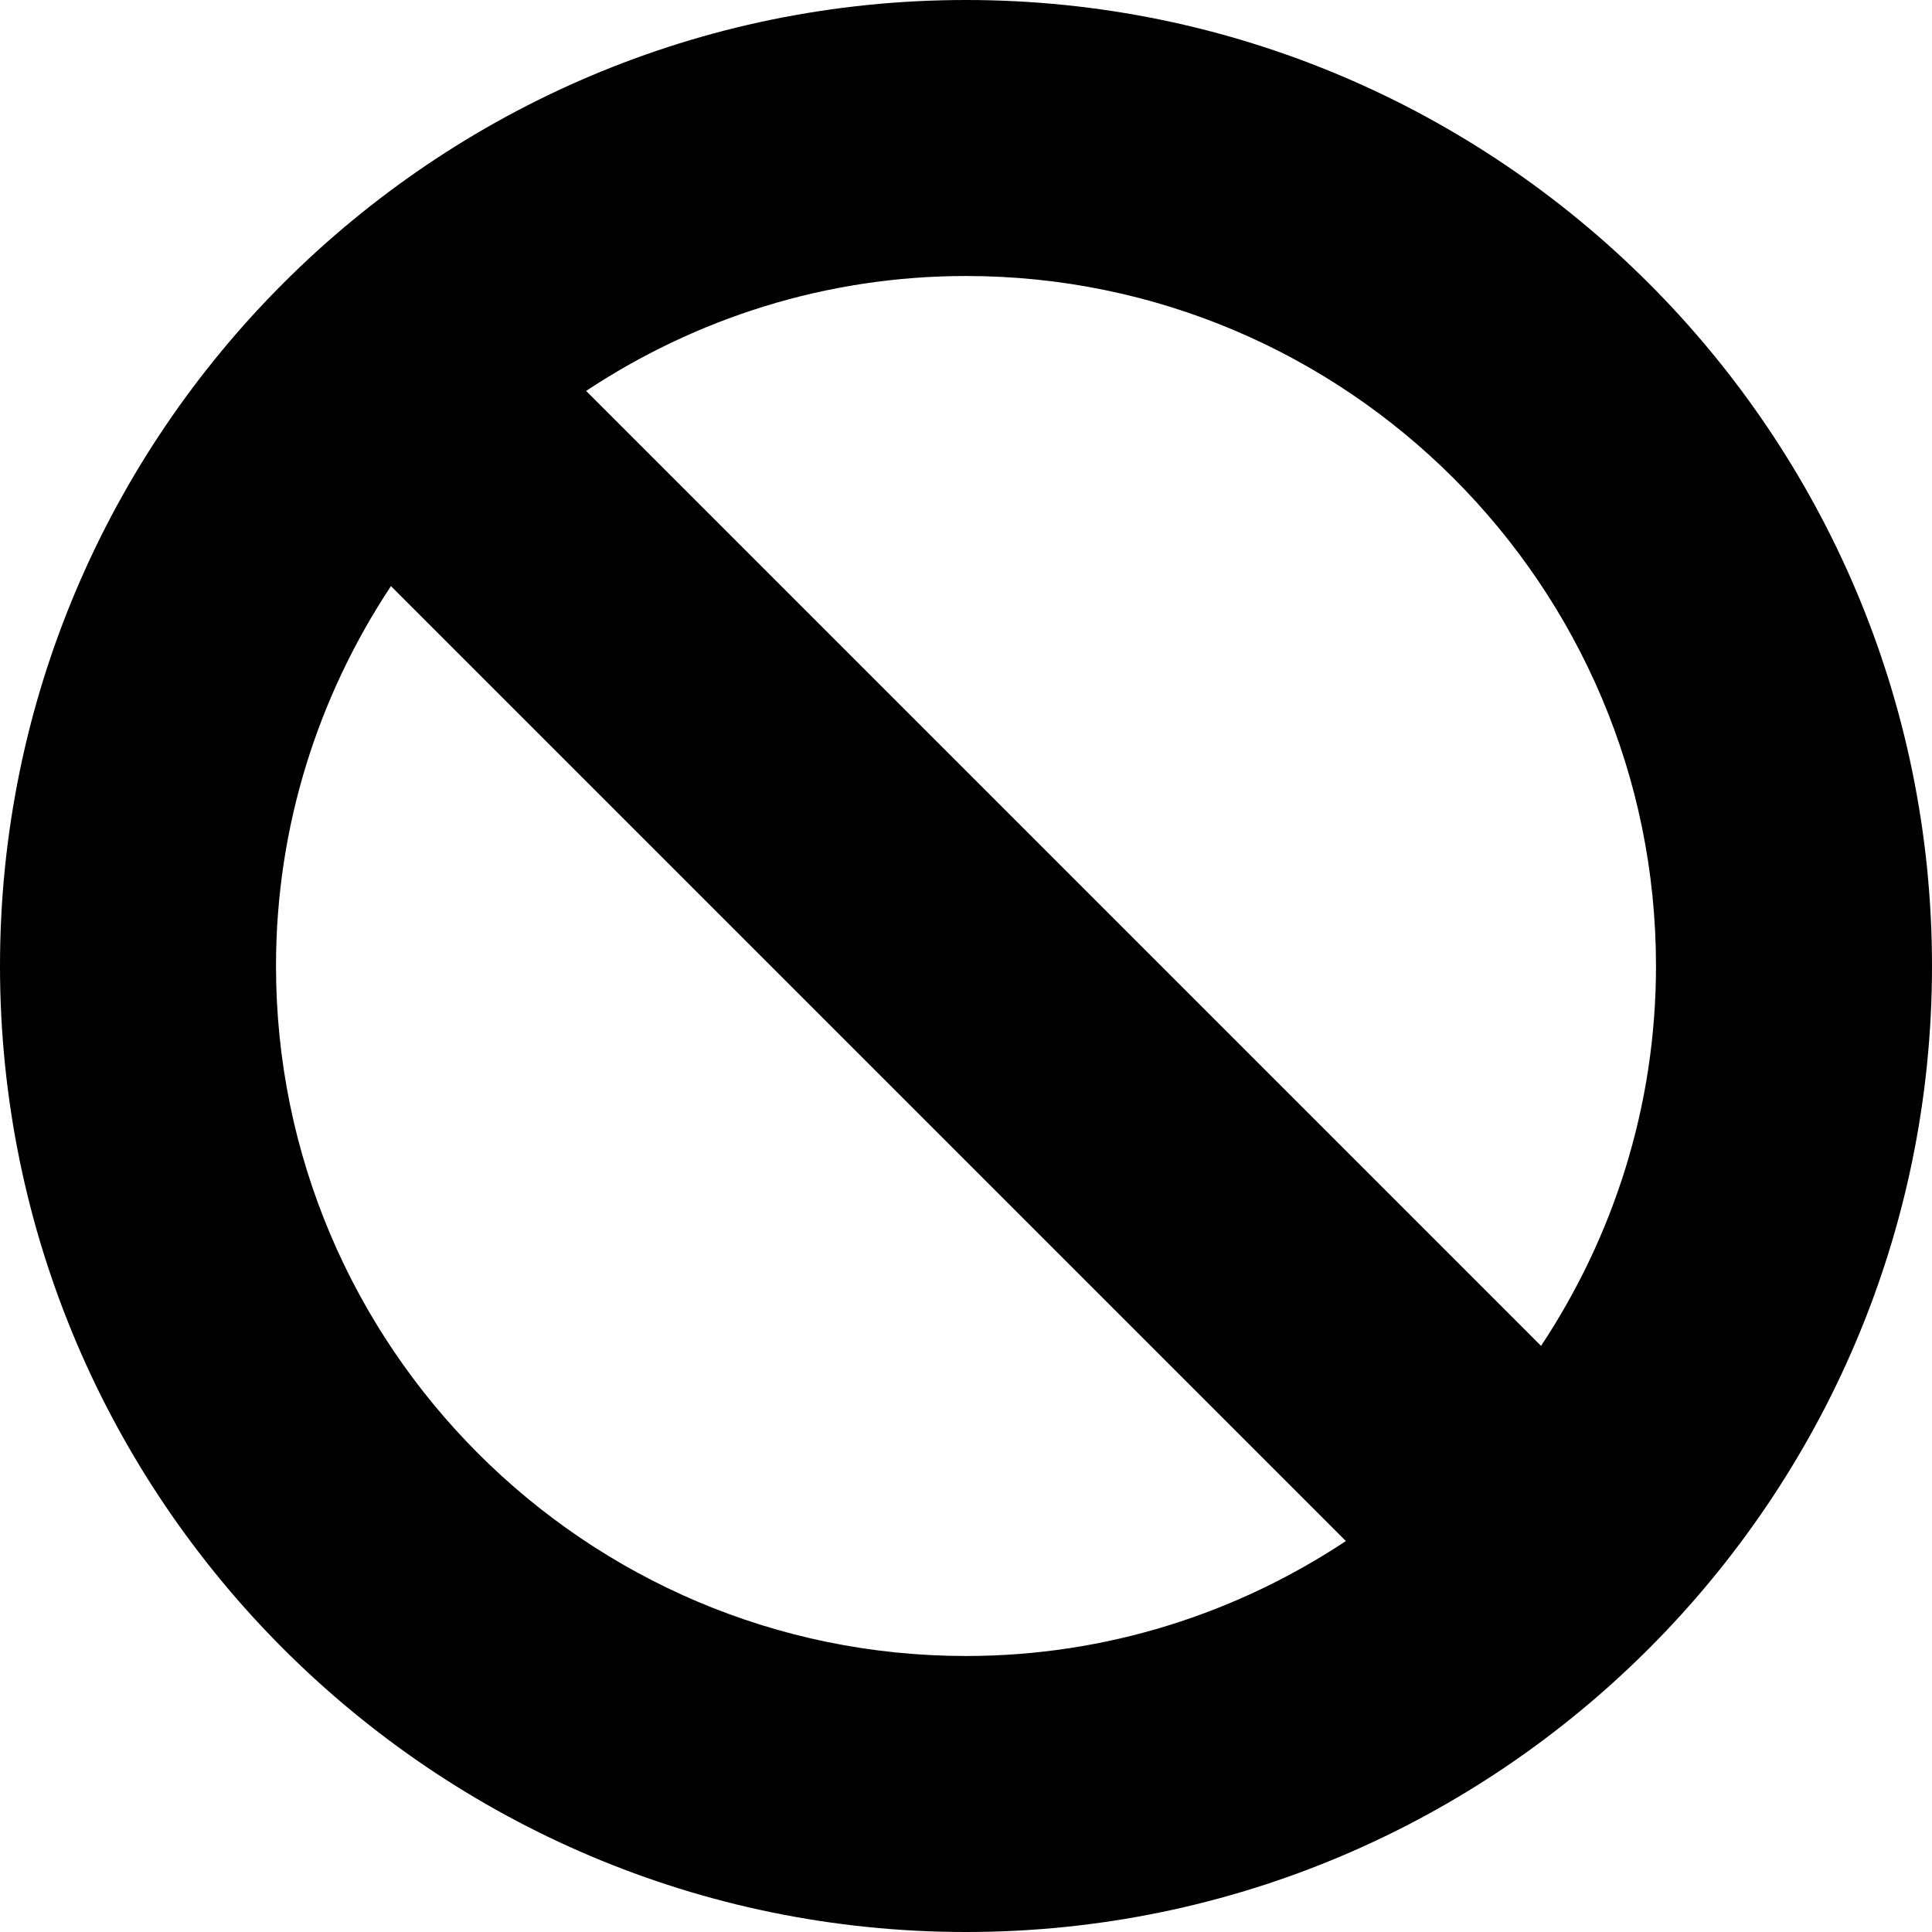
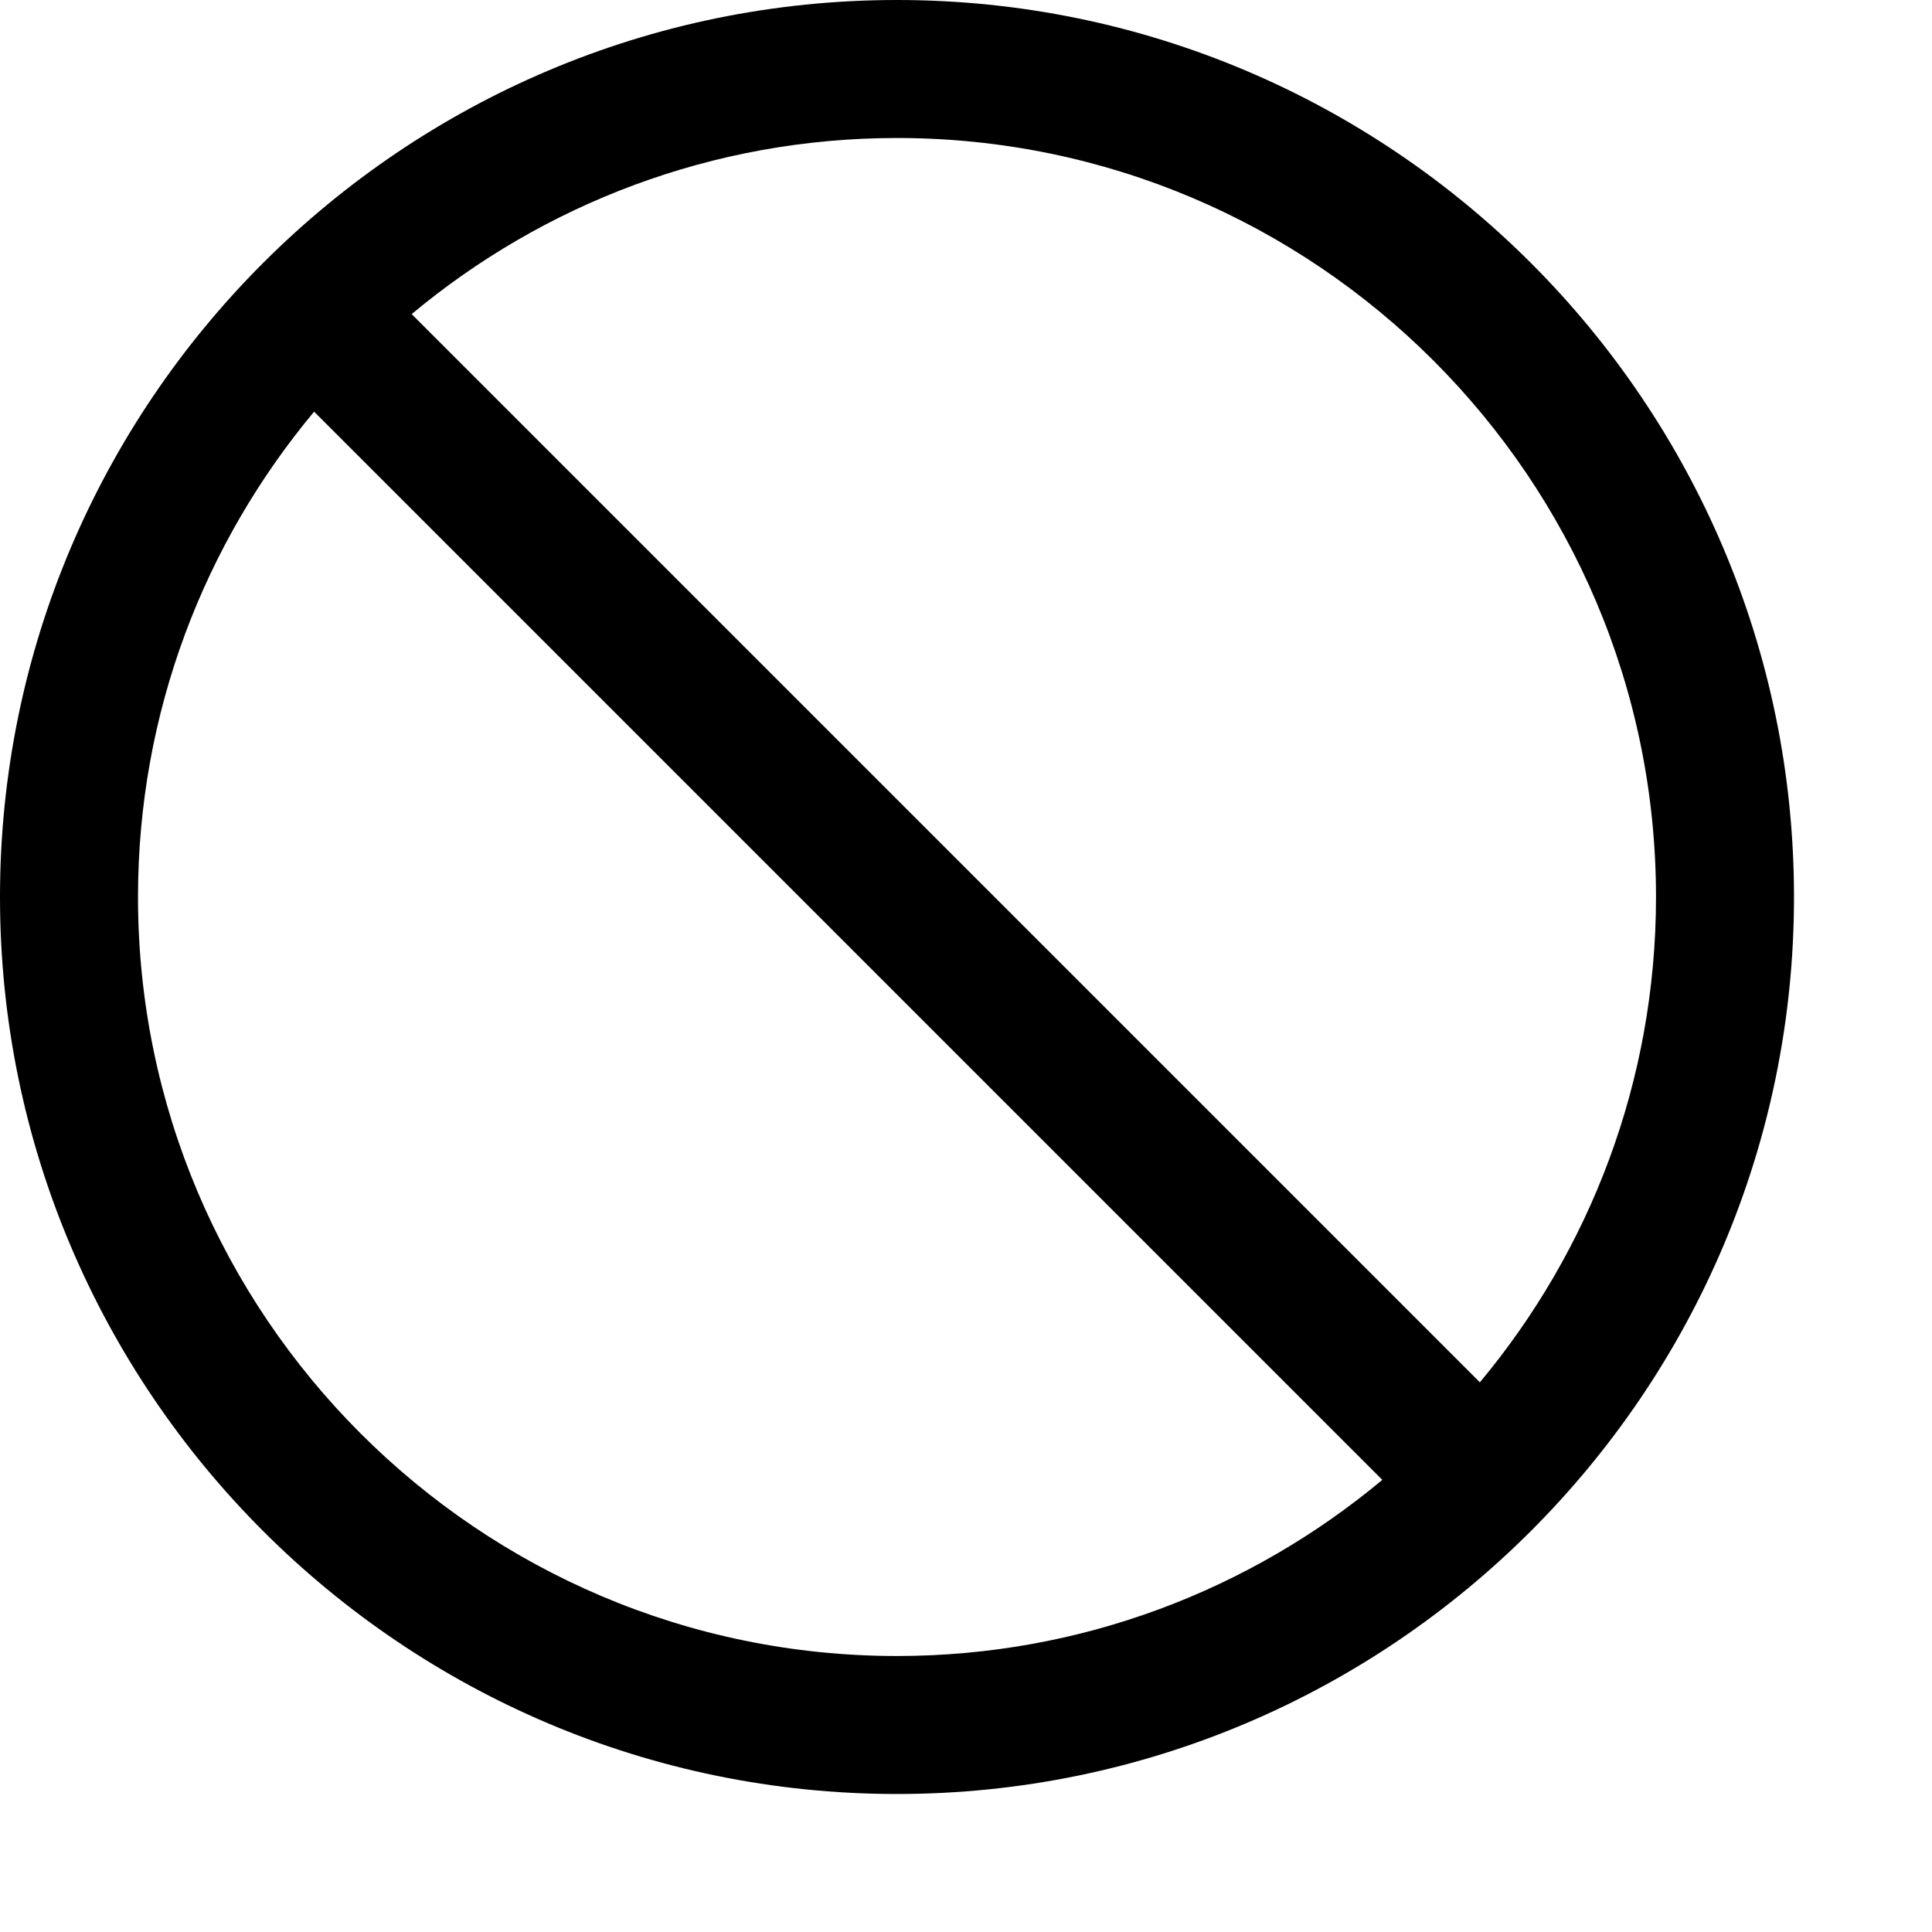
- <svg xmlns="http://www.w3.org/2000/svg" viewBox="0 0 448 448">
-   <path d="M224 0C100.49 0 0 100.49 0 224s100.49 224 224 224 224-100.49 224-224S347.51 0 224 0zm160 224c0 32.553-9.89 62.793-26.656 88.09L135.91 90.654C161.207 73.887 191.447 64 224 64c88.22 0 160 71.78 160 160zm-320 0c0-32.553 9.89-62.793 26.656-88.09L312.09 357.344C286.793 374.11 256.553 384 224 384c-88.22 0-160-71.78-160-160z" />
+ <svg xmlns="http://www.w3.org/2000/svg" viewBox="0 0 448 448" enable-background="new 0 0 448 448">
+   <path d="M208 0c-114.687 0-208 93.313-208 208s93.313 208 208 208 208-93.313 208-208-93.312-208-208-208zm-176 208c0-42.775 15.369-82.008 40.834-112.541l247.701 247.701c-30.533 25.469-69.765 40.84-112.535 40.84-97.047 0-176-78.969-176-176zm311.16 112.535l-247.701-247.701c30.533-25.465 69.766-40.834 112.541-40.834 97.031 0 176 78.953 176 176 0 42.77-15.371 82.002-40.84 112.535z" />
</svg>
